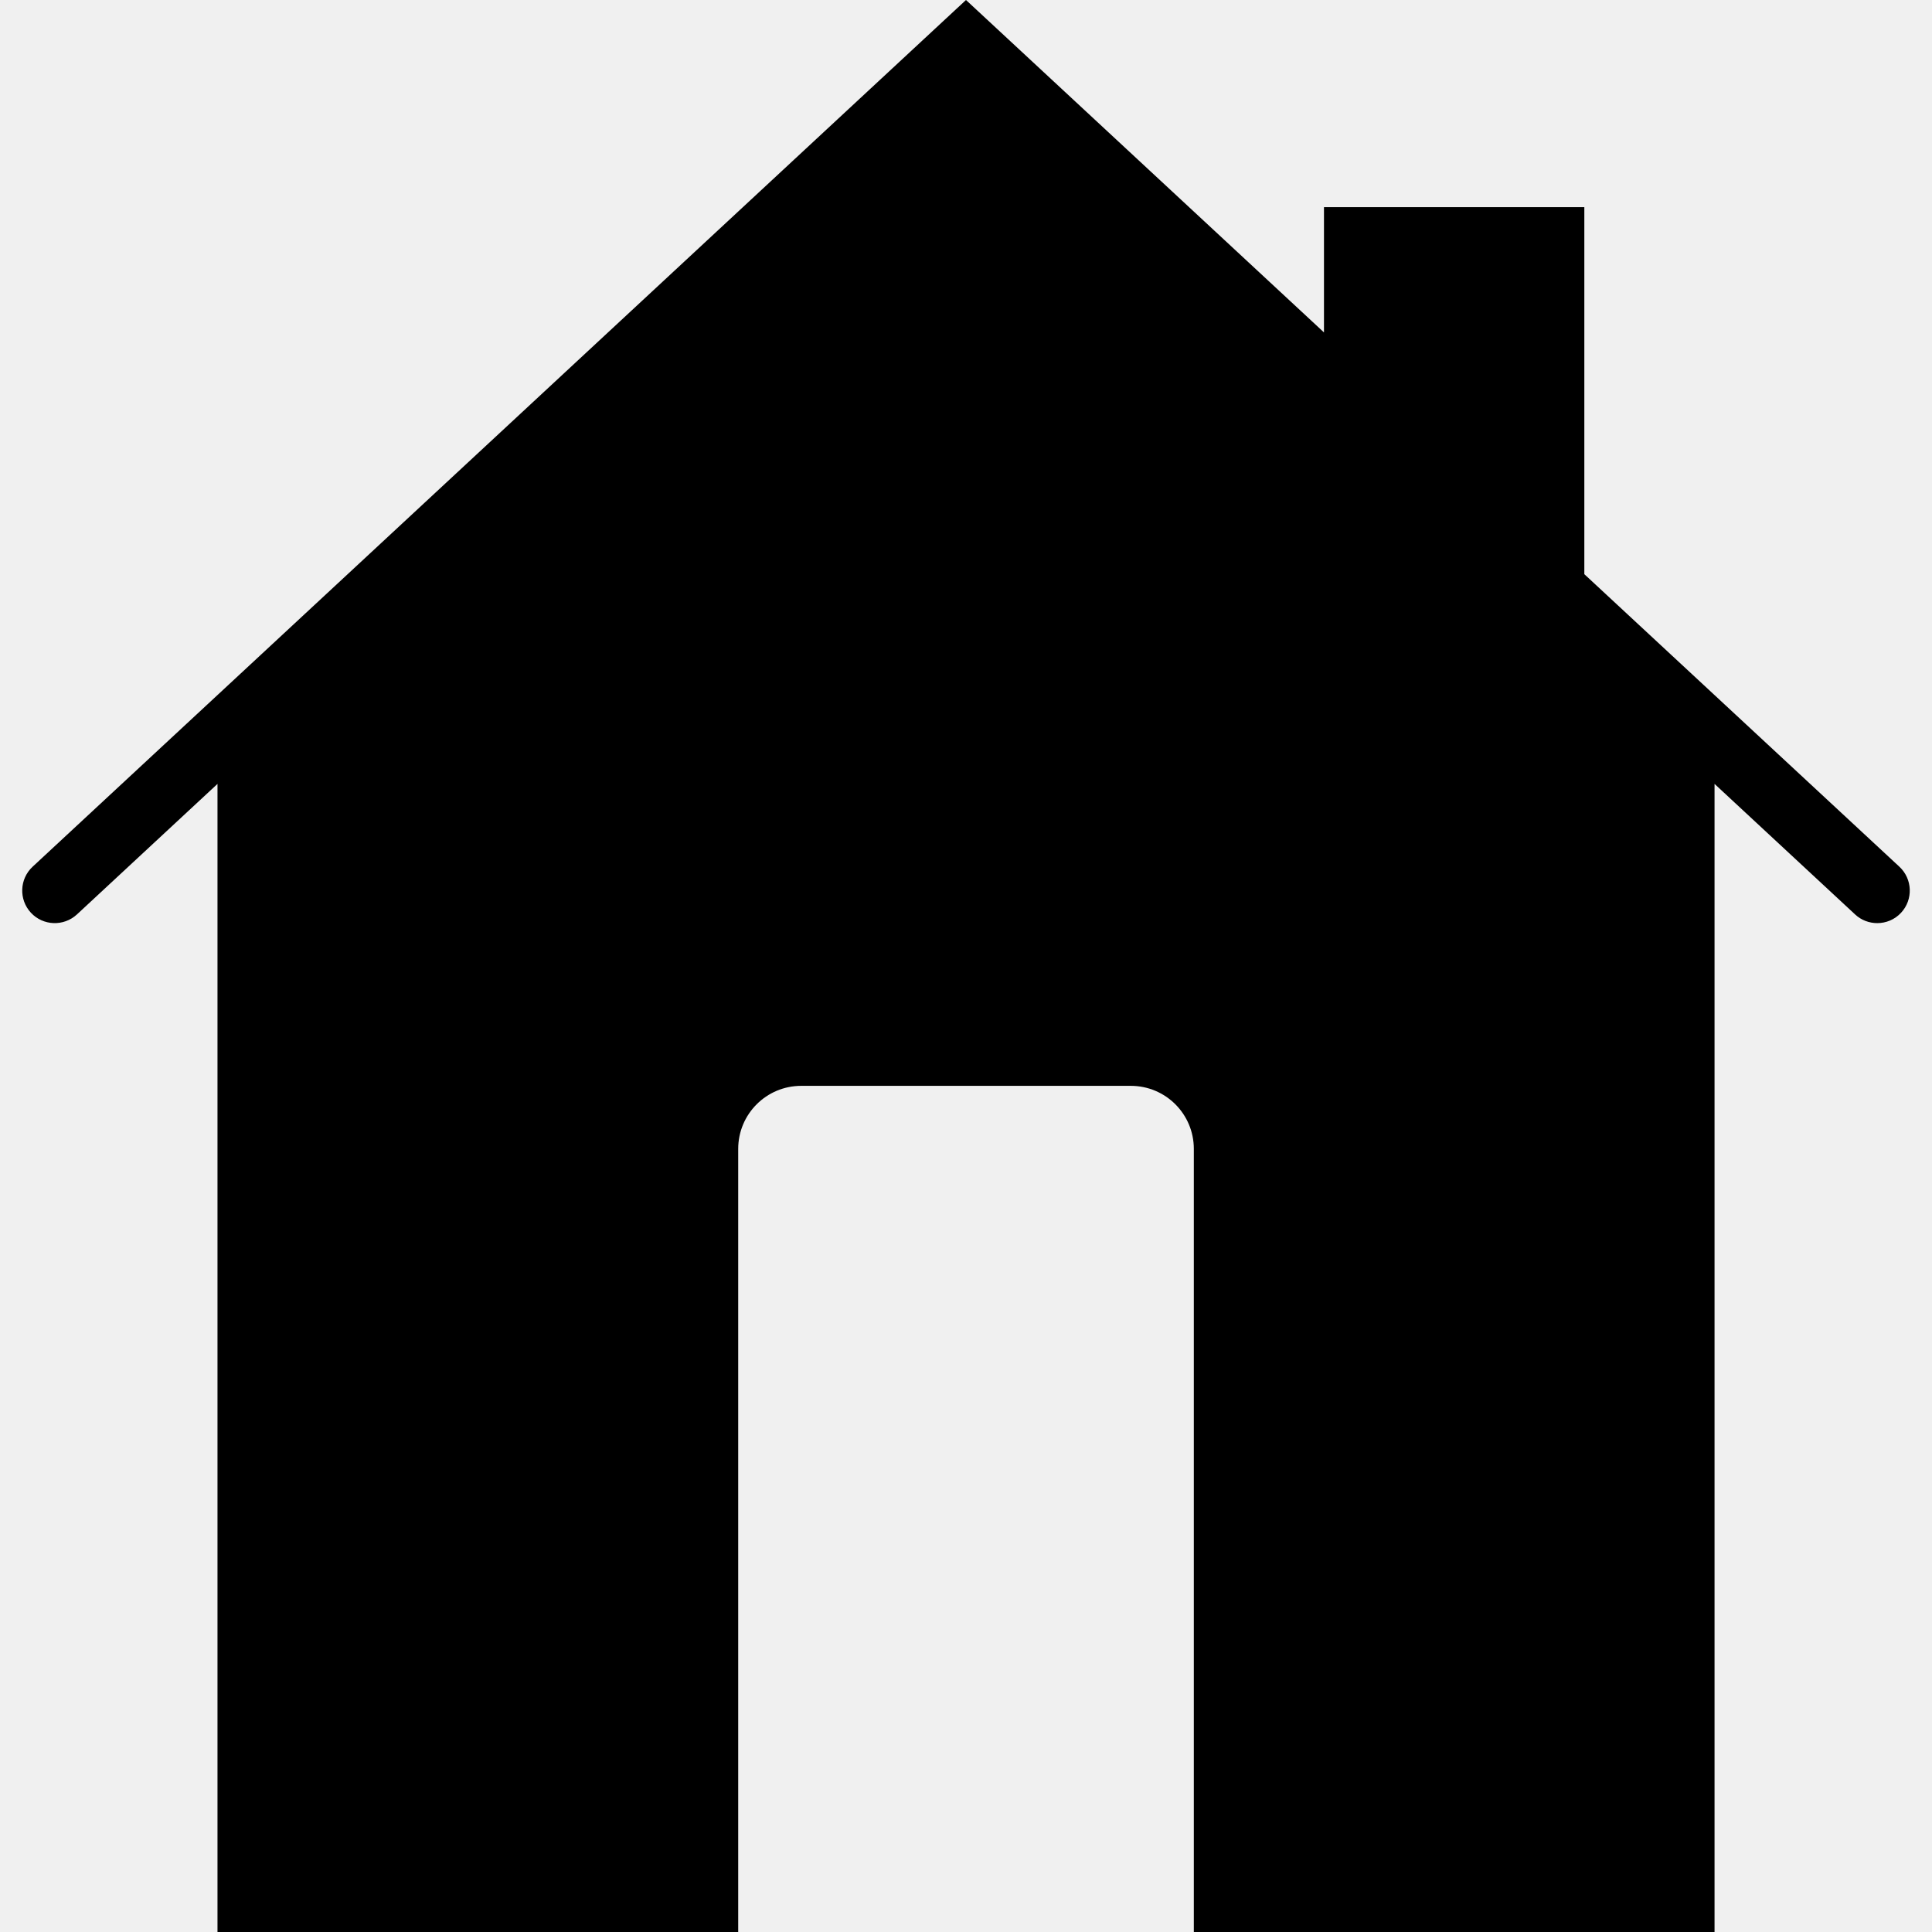
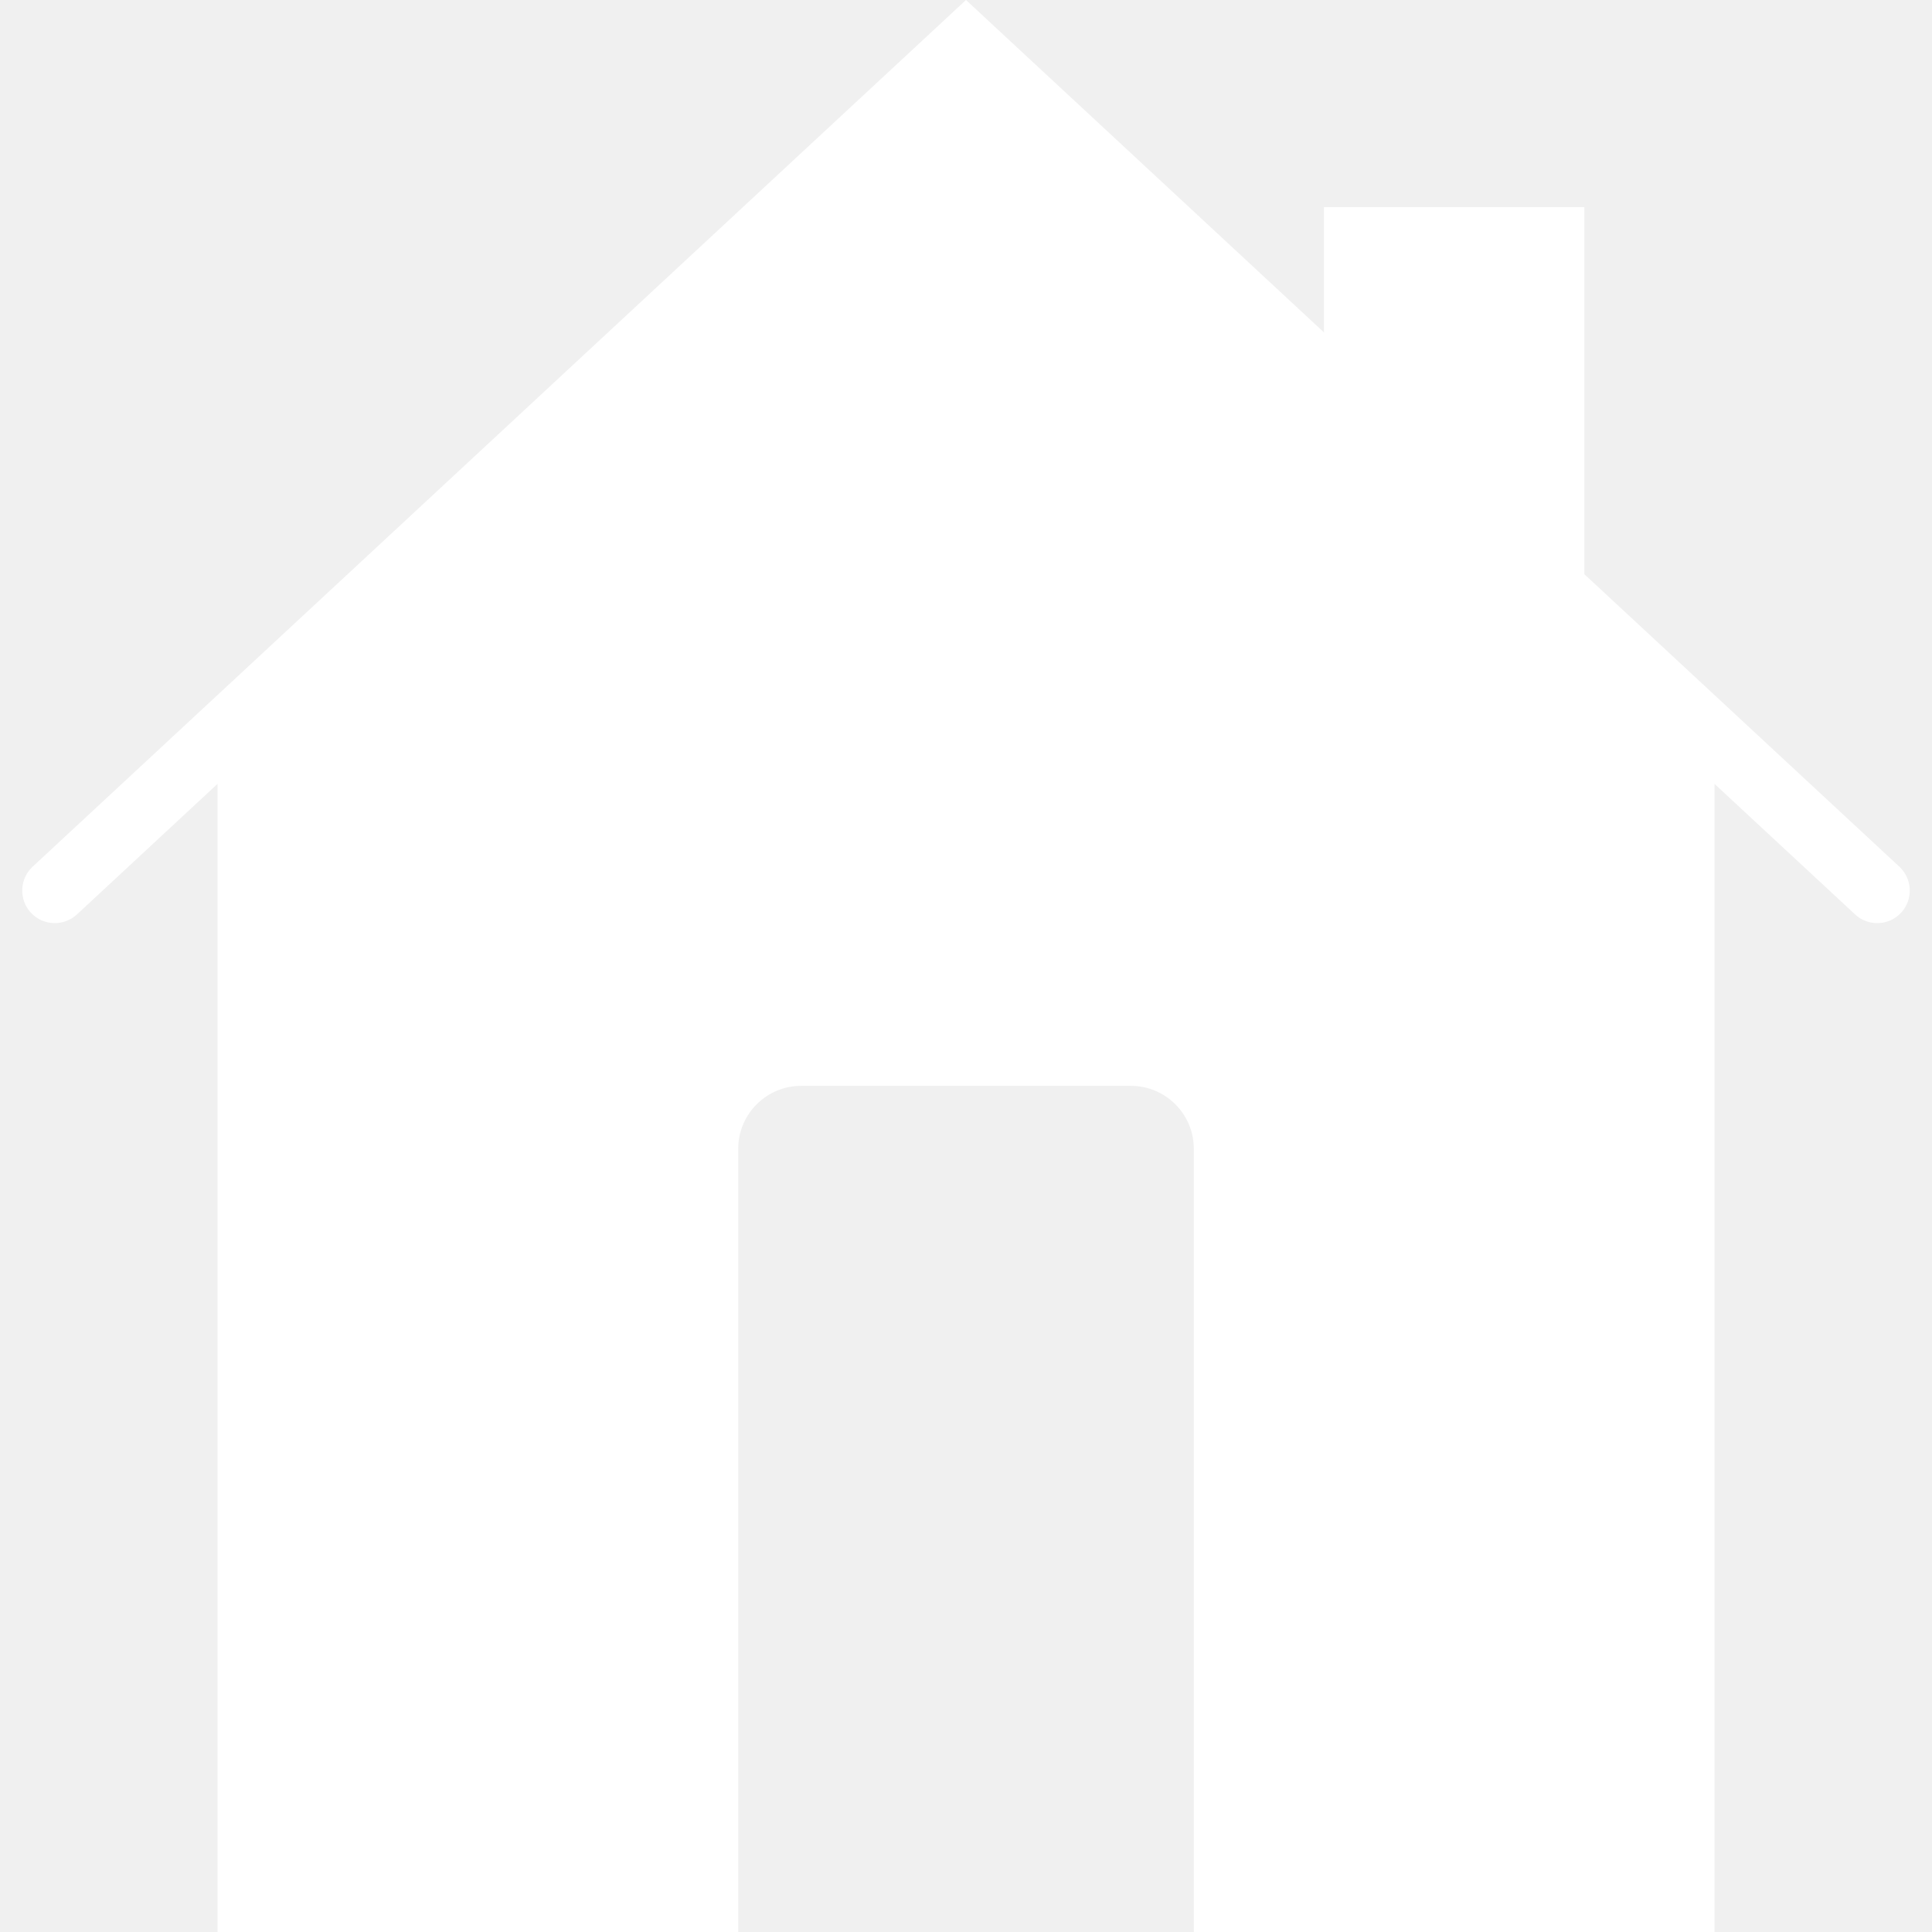
<svg xmlns="http://www.w3.org/2000/svg" version="1.1" id="Capa_1" x="0px" y="0px" viewBox="0 0 59.365 59.365" style="enable-background:new 0 0 59.365 59.365;" xml:space="preserve">
-   <path d="M58.363,26.632l-9.681-8.989V6.365h-8v3.849L29.682,0L1.002,26.632c-0.404,0.376-0.428,1.009-0.052,1.414  c0.375,0.404,1.008,0.427,1.414,0.052l4.319-4.011v3.278v32h16V35.302c0-1.07,0.867-1.937,1.937-1.937h10.126  c1.07,0,1.937,0.867,1.937,1.937v24.063h16v-32v-3.278l4.319,4.011c0.192,0.179,0.437,0.267,0.681,0.267  c0.269,0,0.536-0.107,0.732-0.319C58.791,27.641,58.767,27.008,58.363,26.632z" />
+   <path d="M58.363,26.632l-9.681-8.989V6.365h-8v3.849L29.682,0L1.002,26.632c-0.404,0.376-0.428,1.009-0.052,1.414  c0.375,0.404,1.008,0.427,1.414,0.052l4.319-4.011v3.278v32h16V35.302c0-1.07,0.867-1.937,1.937-1.937h10.126  c1.07,0,1.937,0.867,1.937,1.937v24.063h16v-32v-3.278l4.319,4.011c0.192,0.179,0.437,0.267,0.681,0.267  c0.269,0,0.536-0.107,0.732-0.319C58.791,27.641,58.767,27.008,58.363,26.632z" fill="white" />
  <g>
</g>
  <g>
</g>
  <g>
</g>
  <g>
</g>
  <g>
</g>
  <g>
</g>
  <g>
</g>
  <g>
</g>
  <g>
</g>
  <g>
</g>
  <g>
</g>
  <g>
</g>
  <g>
</g>
  <g>
</g>
  <g>
</g>
</svg>
